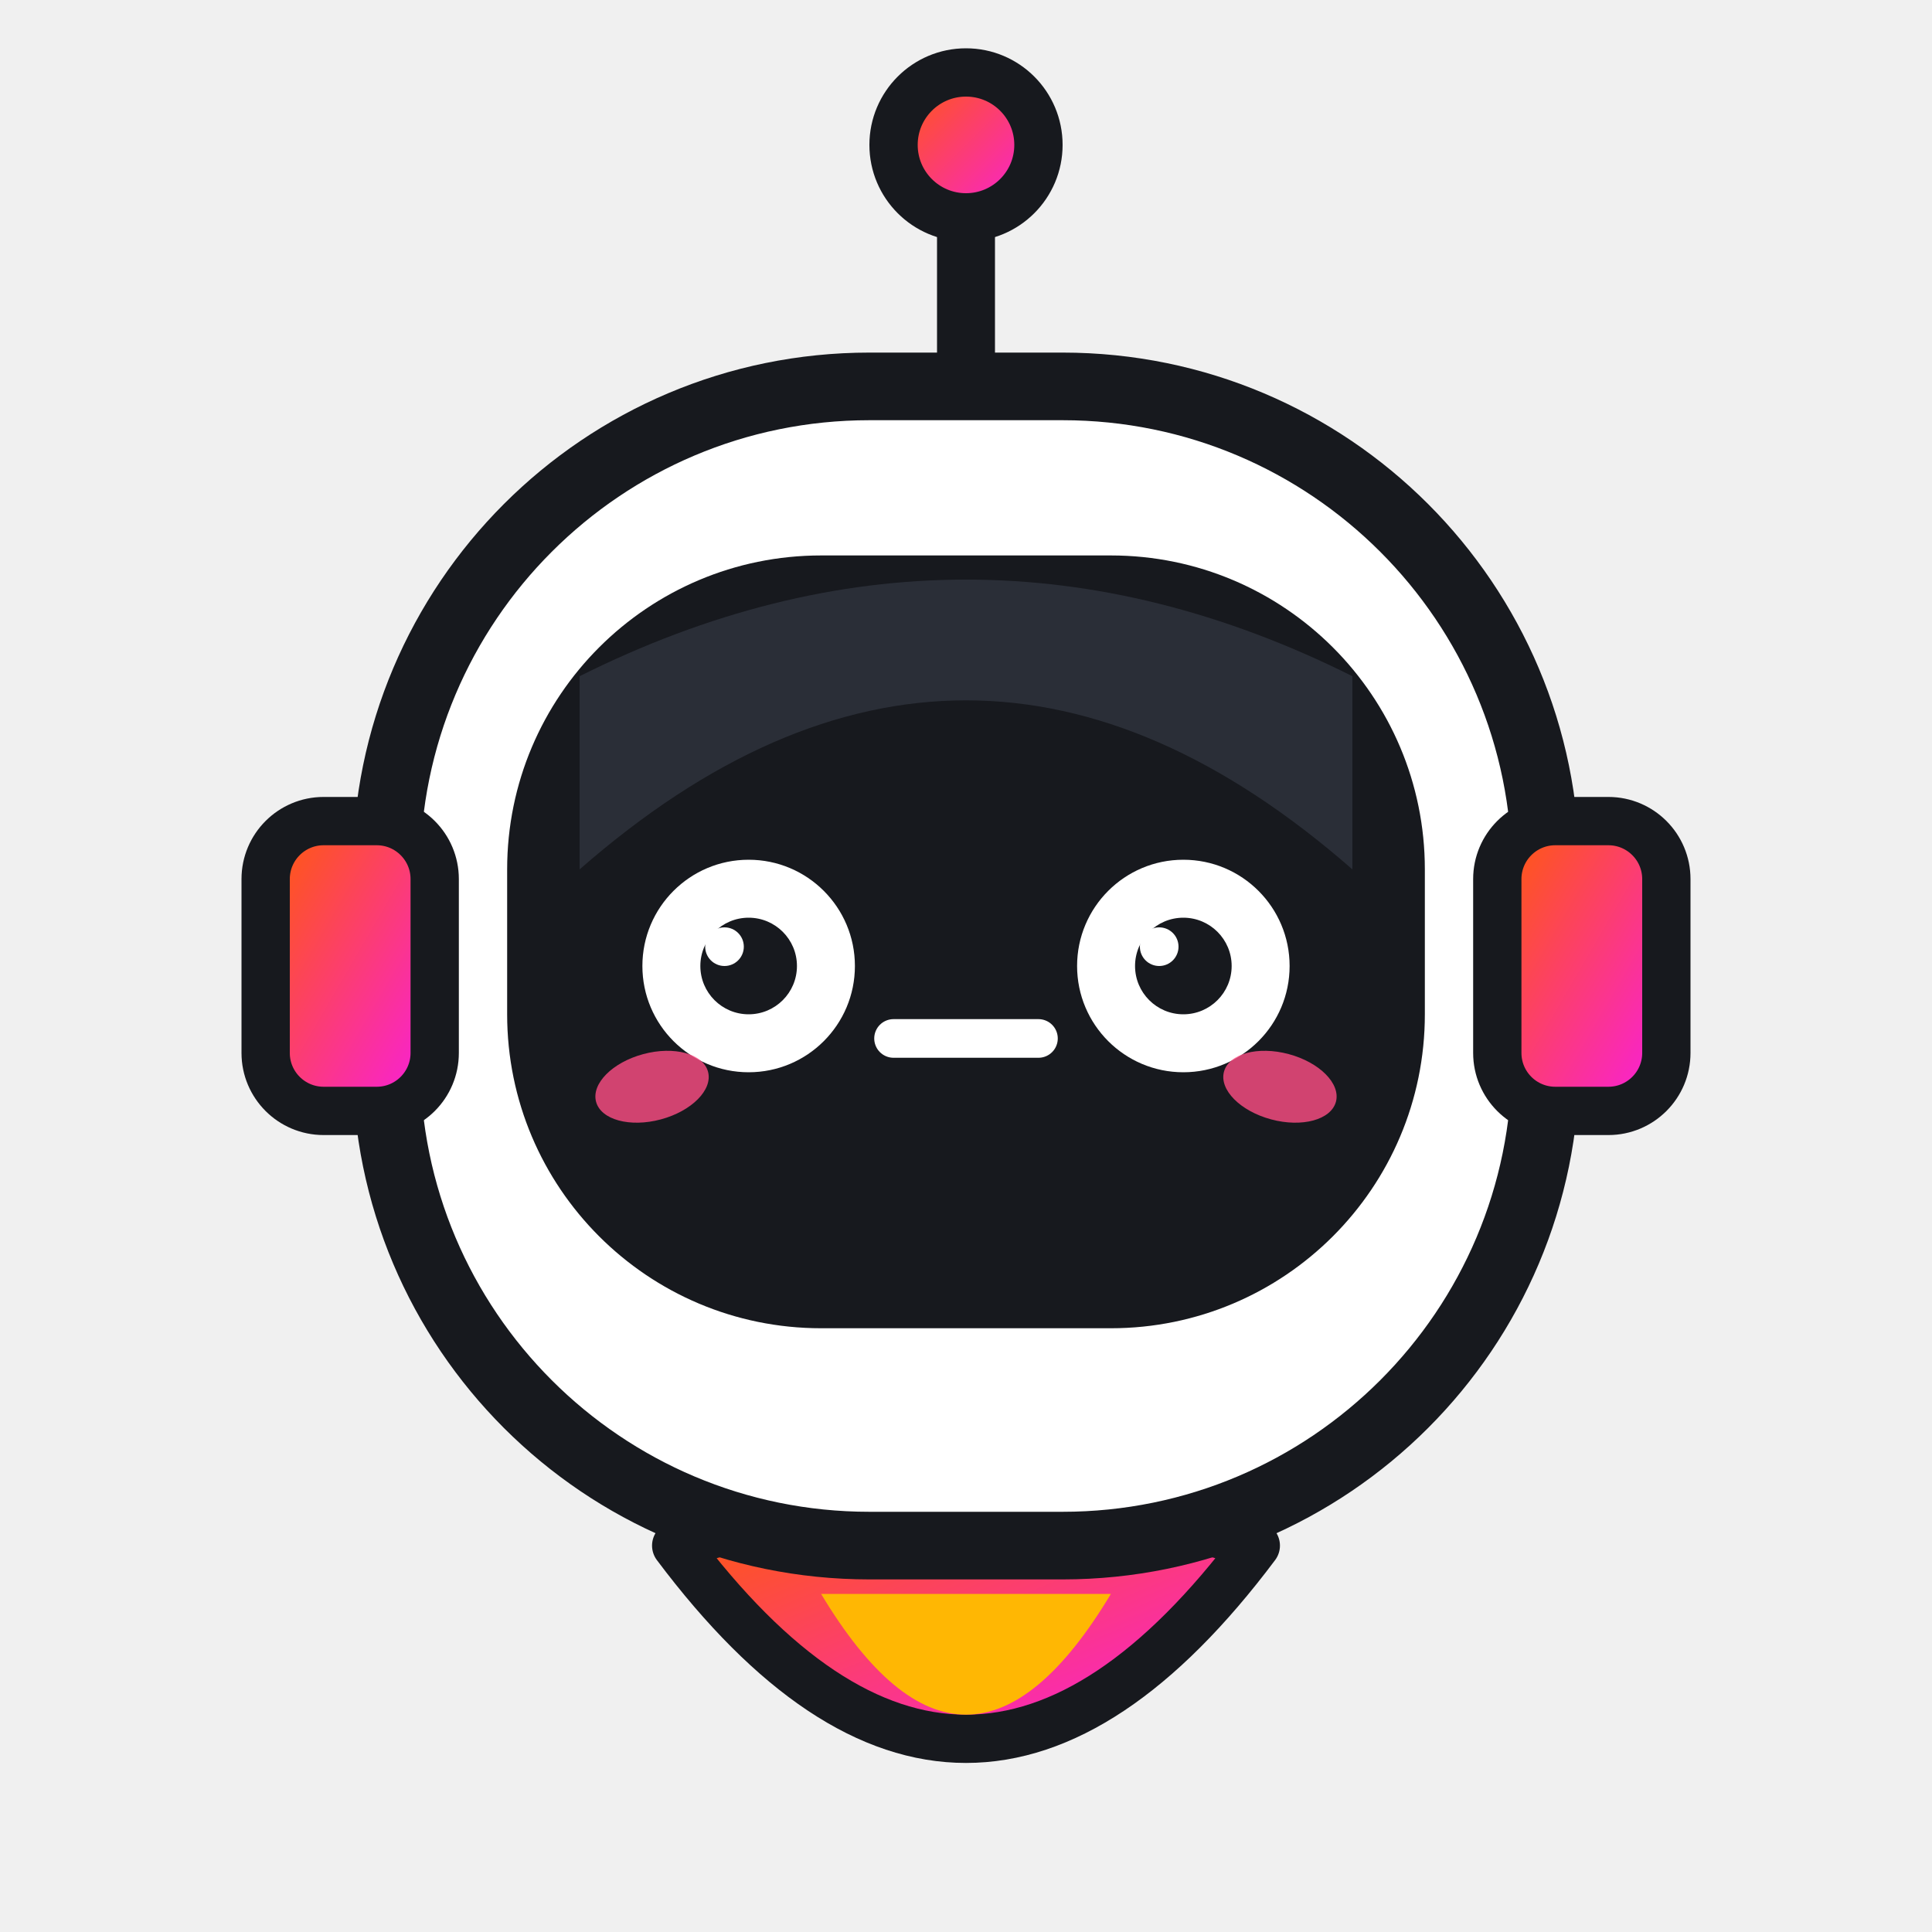
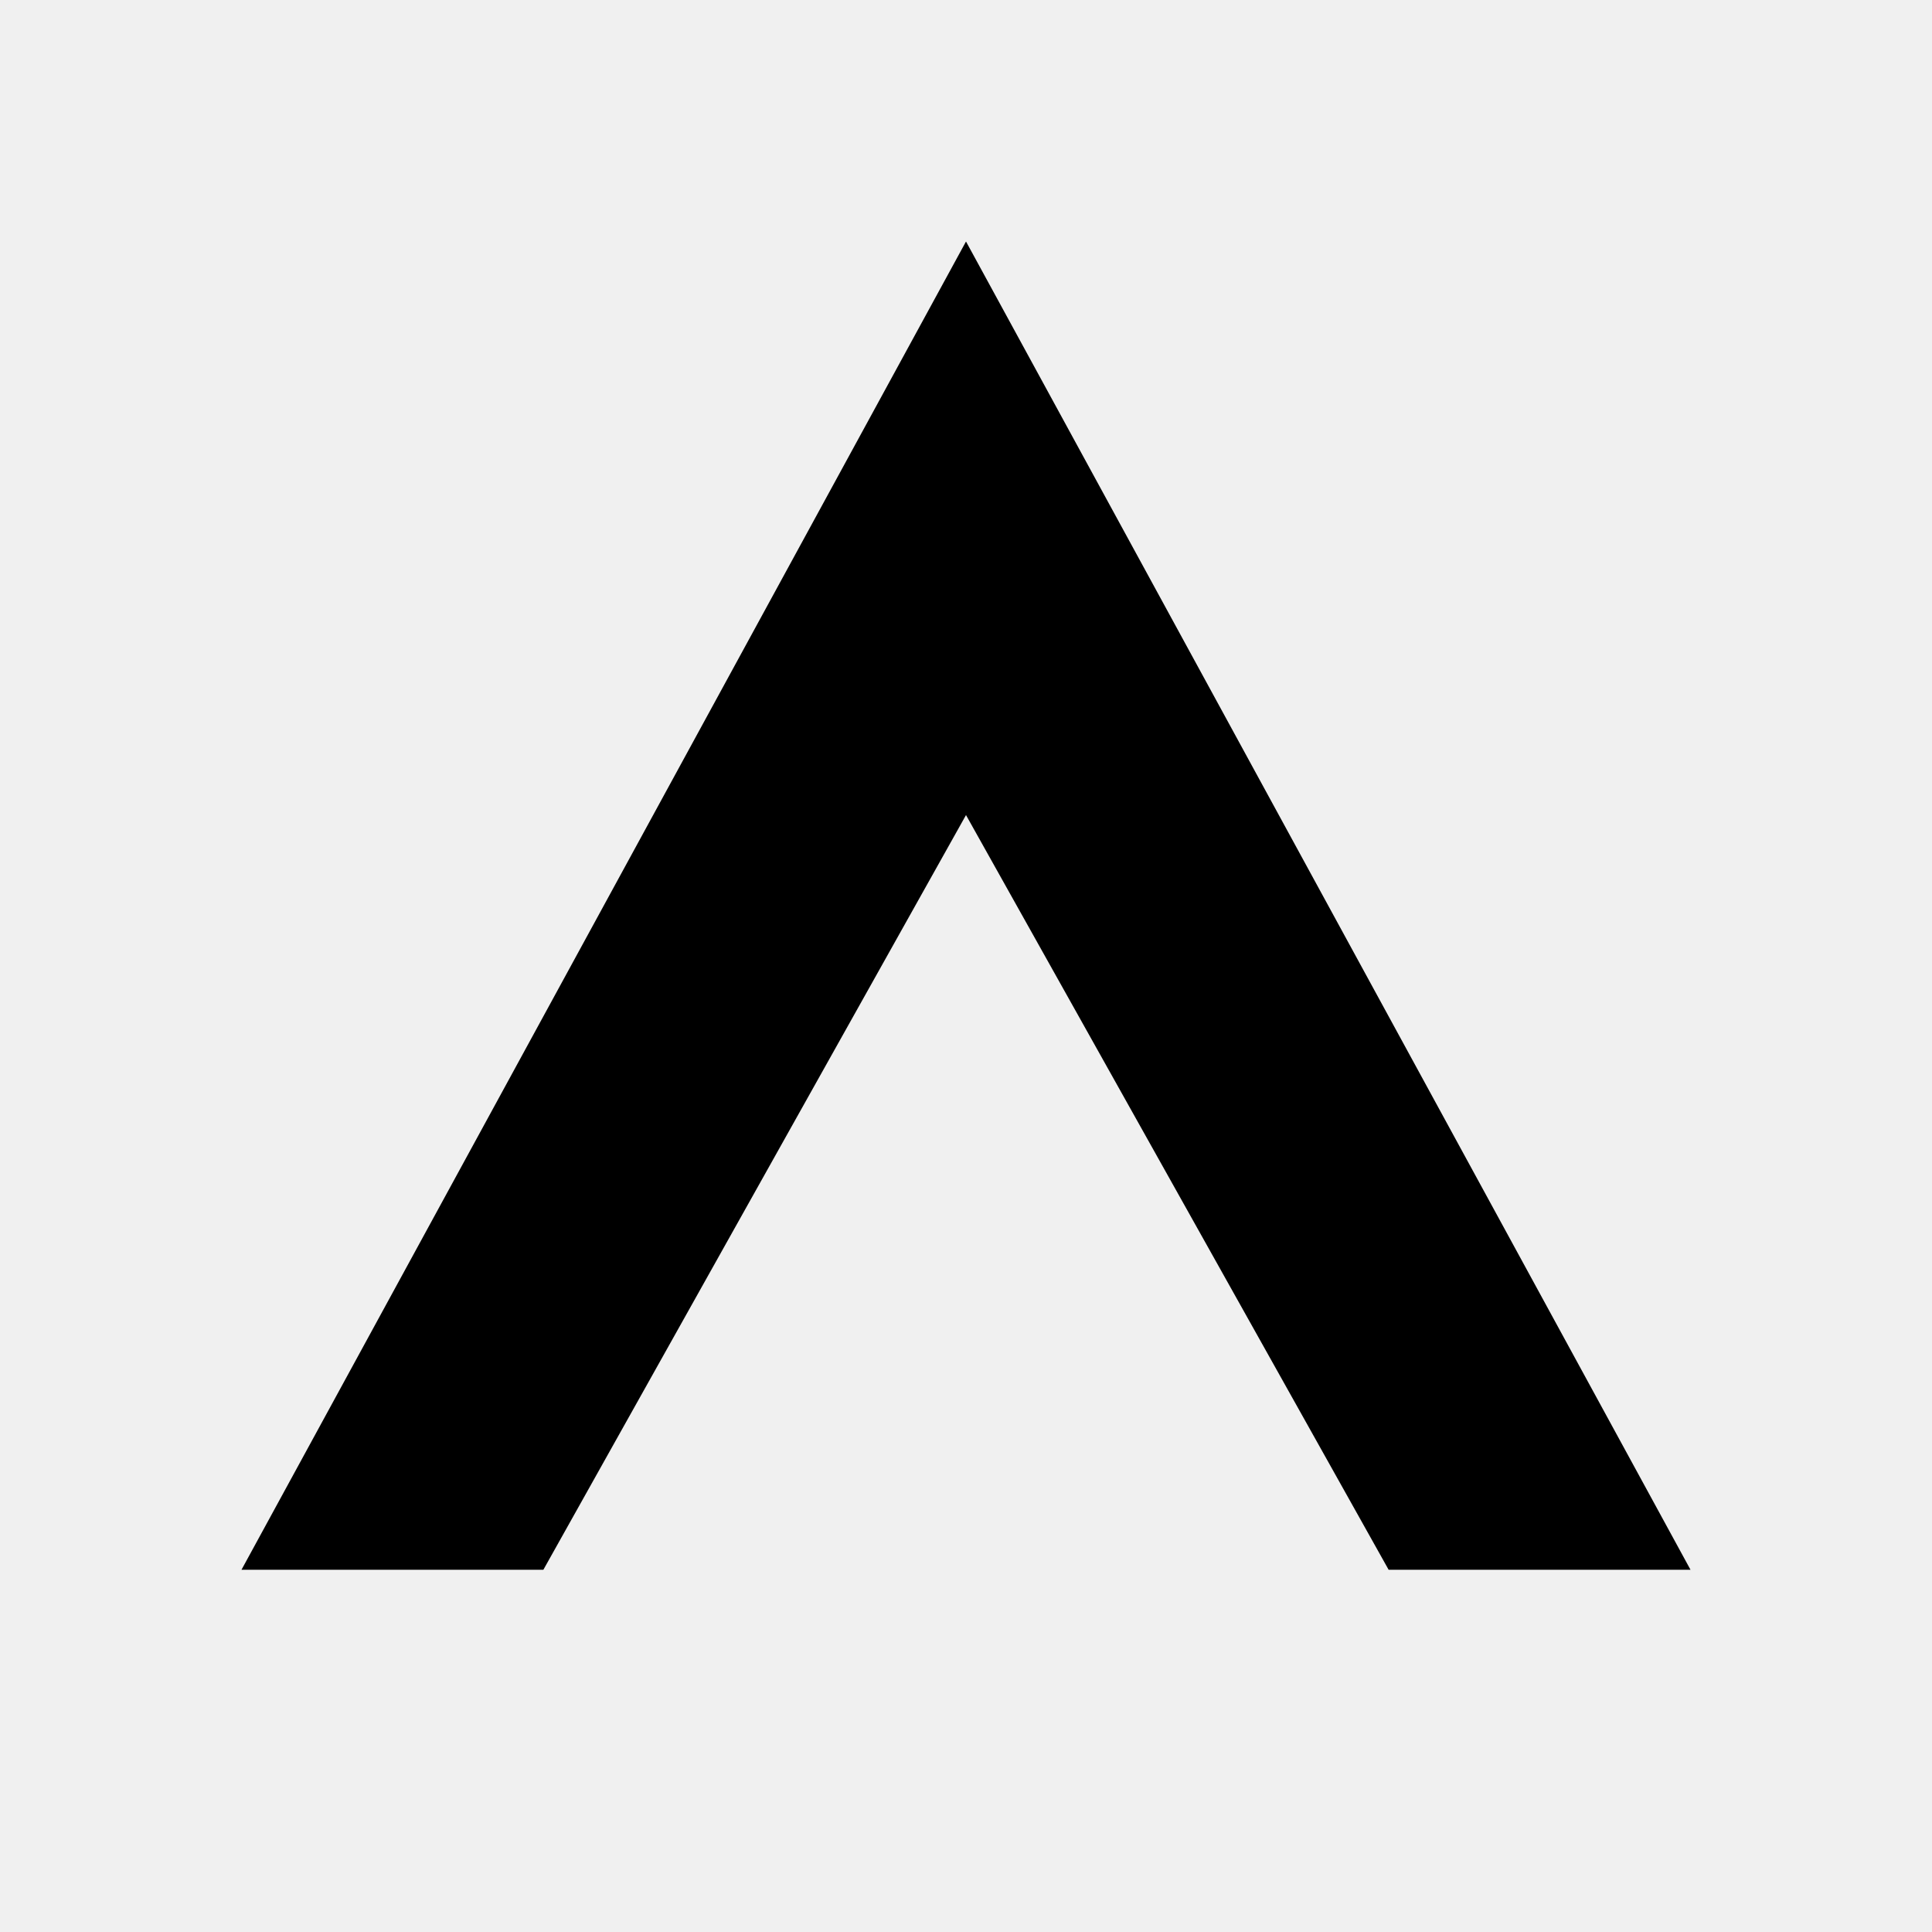
- <svg xmlns="http://www.w3.org/2000/svg" viewBox="0 0 400 400" width="100%" height="100%">
-   <defs>
-     <linearGradient id="astroGrad" x1="0%" y1="0%" x2="100%" y2="100%">
-       <stop offset="0%" stop-color="#FF5D01" />
-       <stop offset="100%" stop-color="#F81CE5" />
-     </linearGradient>
-     <style>
-       .helmet { fill: #FFFFFF; stroke: #17191E; stroke-width: 14; stroke-linejoin: round; }
-       .accent { fill: url(#astroGrad); stroke: #17191E; stroke-width: 10; stroke-linejoin: round; }
-       .visor { fill: #17191E; stroke: #17191E; stroke-width: 10; }
-       .glass-shine { fill: #2A2E37; }
-       .eye-bg { fill: #FFFFFF; }
-       .pupil { fill: #17191E; }
-       .highlight { fill: #FFFFFF; }
-       .mouth { fill: none; stroke: #FFFFFF; stroke-width: 8; stroke-linecap: round; }
-       .blush { fill: #FF4D85; opacity: 0.8; }
-     </style>
-   </defs>
-   <path class="accent" d="M 140 320 Q 200 400 260 320 Q 230 310 200 310 Q 170 310 140 320 Z" />
-   <path d="M 170 330 Q 200 380 230 330 Z" fill="#FFB703" />
-   <rect class="helmet" x="80" y="80" width="240" height="240" rx="100" />
-   <rect class="accent" x="55" y="170" width="35" height="60" rx="12" />
-   <rect class="accent" x="310" y="170" width="35" height="60" rx="12" />
-   <rect class="visor" x="110" y="120" width="180" height="150" rx="60" />
-   <path class="glass-shine" d="M 120 180 Q 200 110 280 180 L 280 140 Q 200 100 120 140 Z" />
-   <circle class="eye-bg" cx="155" cy="200" r="22" />
-   <circle class="pupil" cx="155" cy="200" r="10" />
-   <circle class="highlight" cx="150" cy="196" r="4" />
-   <circle class="eye-bg" cx="245" cy="200" r="22" />
-   <circle class="pupil" cx="245" cy="200" r="10" />
-   <circle class="highlight" cx="240" cy="196" r="4" />
-   <line class="mouth" x1="185" y1="215" x2="215" y2="215" />
-   <ellipse class="blush" cx="135" cy="225" rx="12" ry="7" transform="rotate(-15 135 225)" />
-   <ellipse class="blush" cx="265" cy="225" rx="12" ry="7" transform="rotate(15 265 225)" />
-   <line x1="200" y1="80" x2="200" y2="40" stroke="#17191E" stroke-width="12" stroke-linecap="round" />
-   <circle cx="200" cy="30" r="15" class="accent" />
+ <svg xmlns="http://www.w3.org/2000/svg" viewBox="0 0 512 512" width="512" height="512">
+   <style>
+     .icon-path {
+       fill: #000000;
+     }
+     @media (prefers-color-scheme: dark) {
+       .icon-path {
+         fill: #ffffff;
+       }
+     }
+   </style>
+   <path class="icon-path" fill-rule="evenodd" d="M 256 64 L 448 416 L 368 416 L 256 216 L 144 416 L 64 416 Z" />
</svg>
